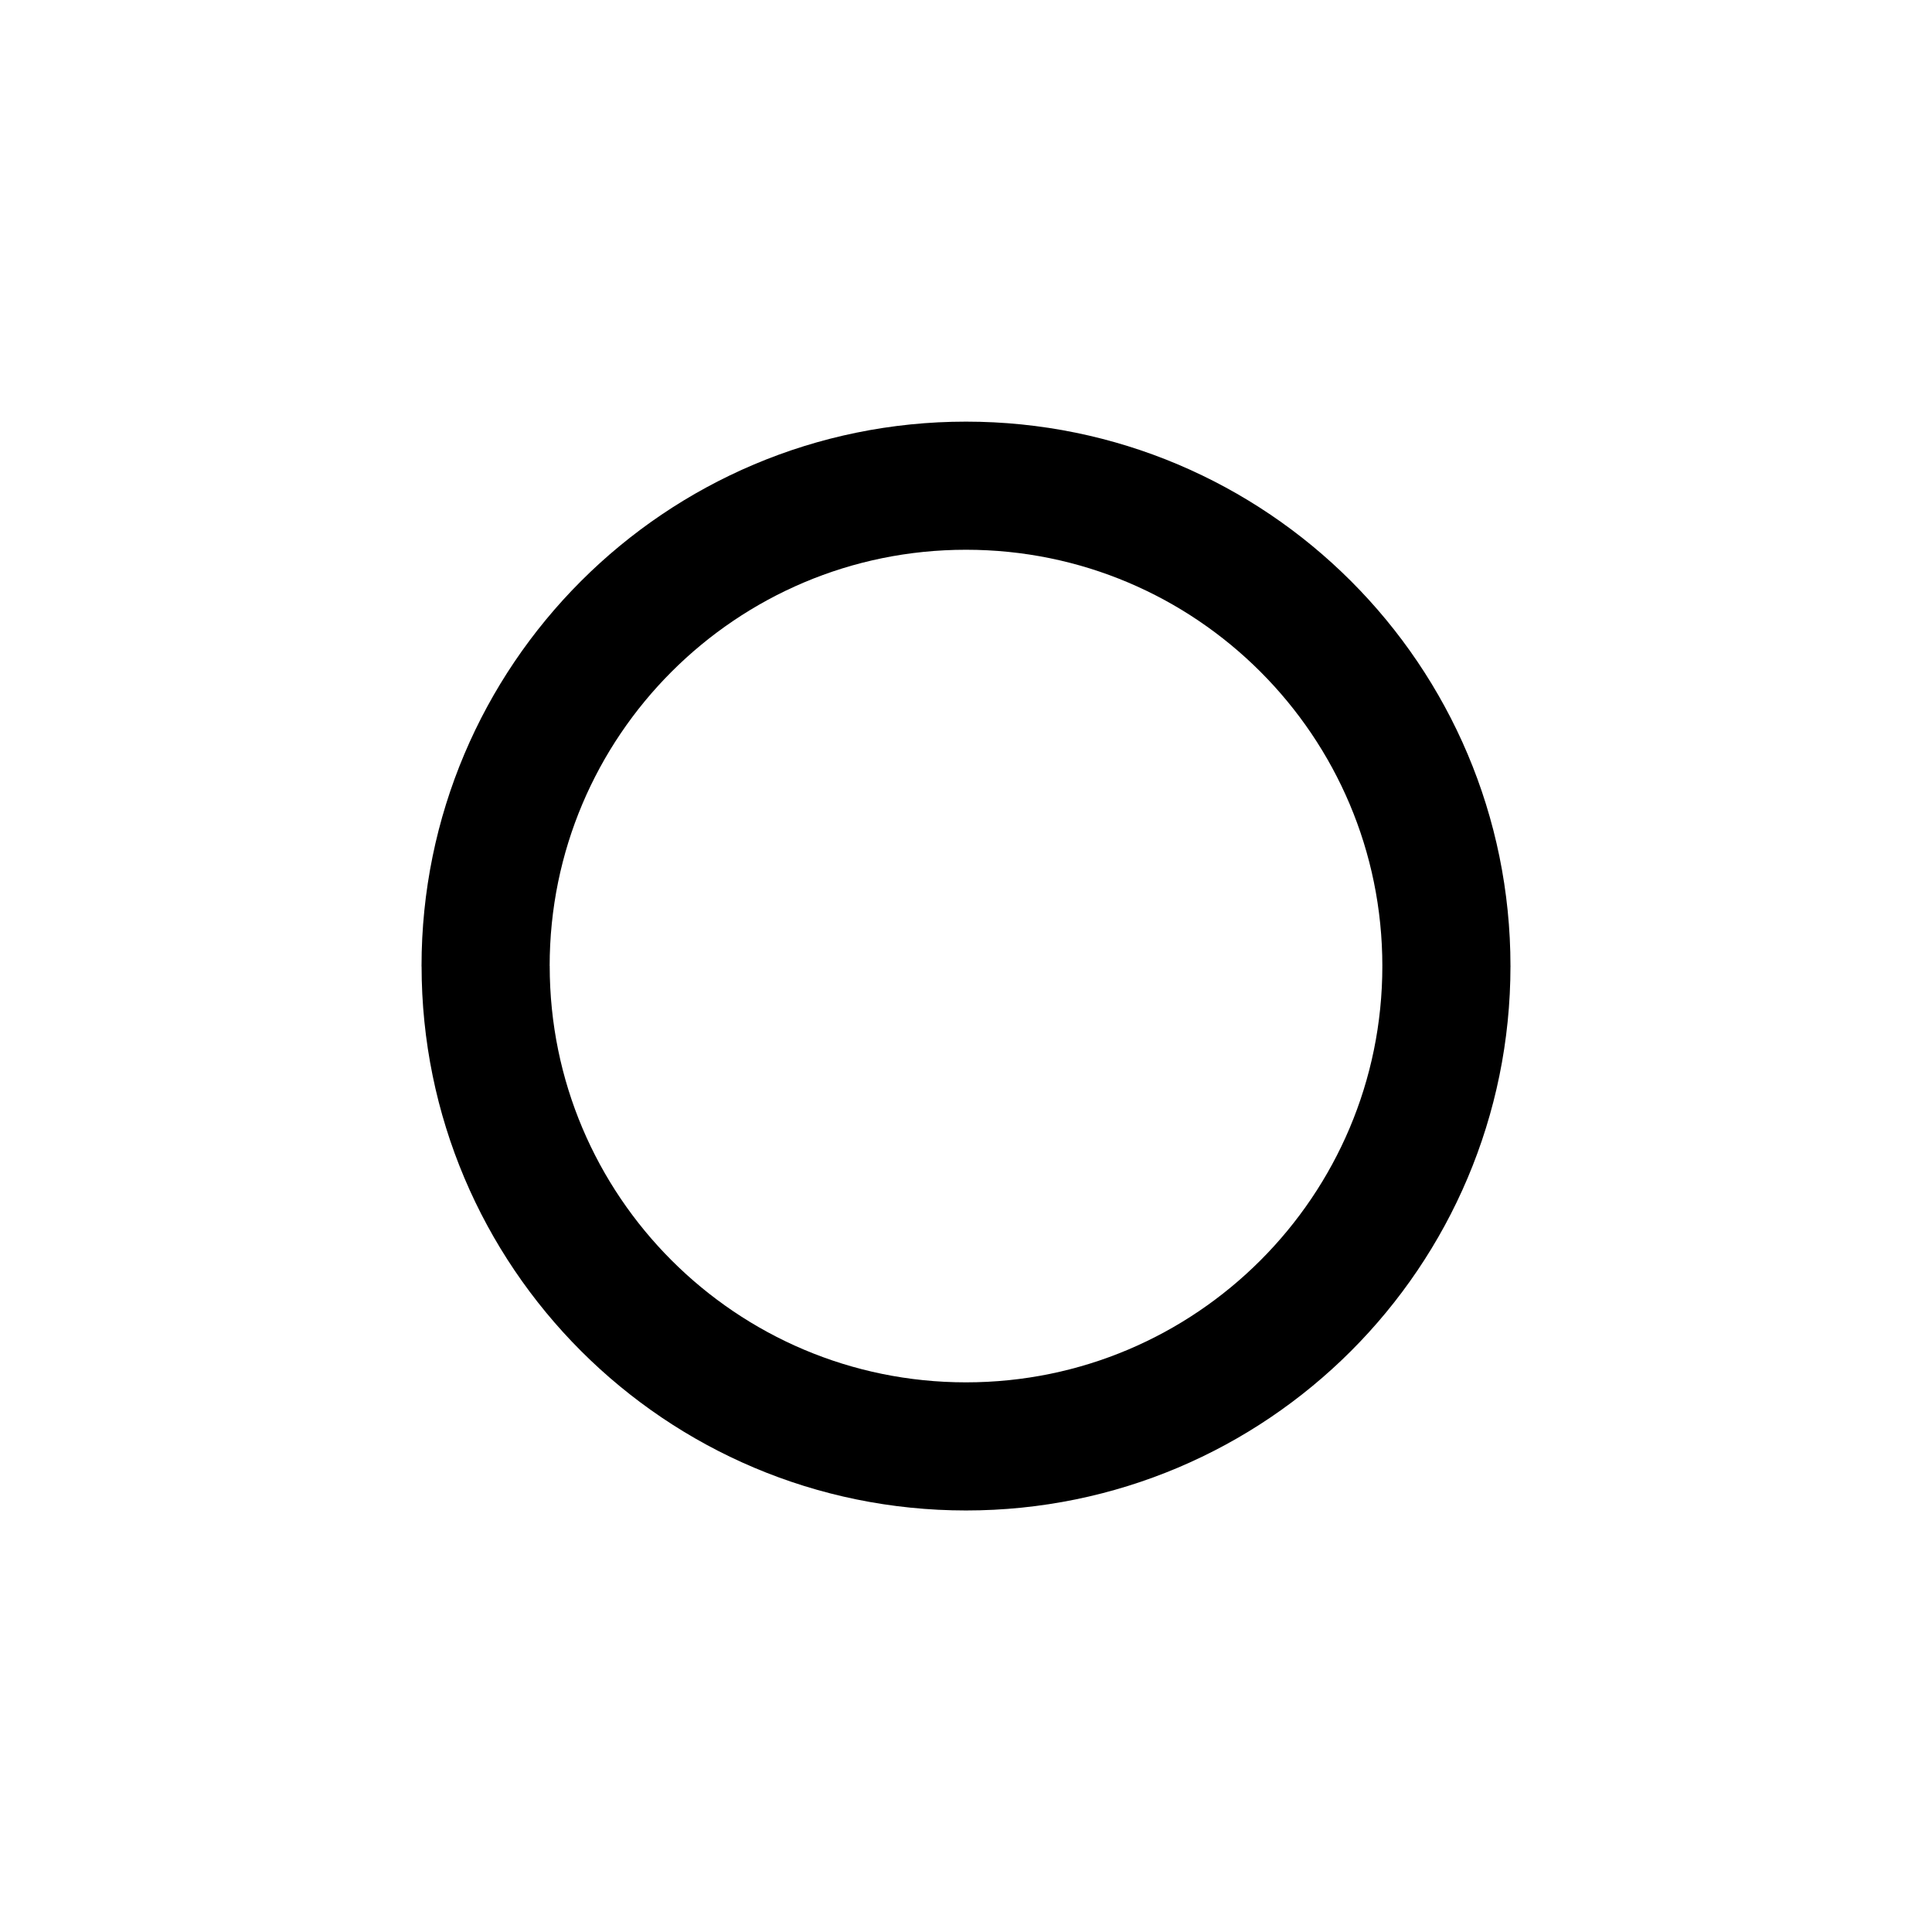
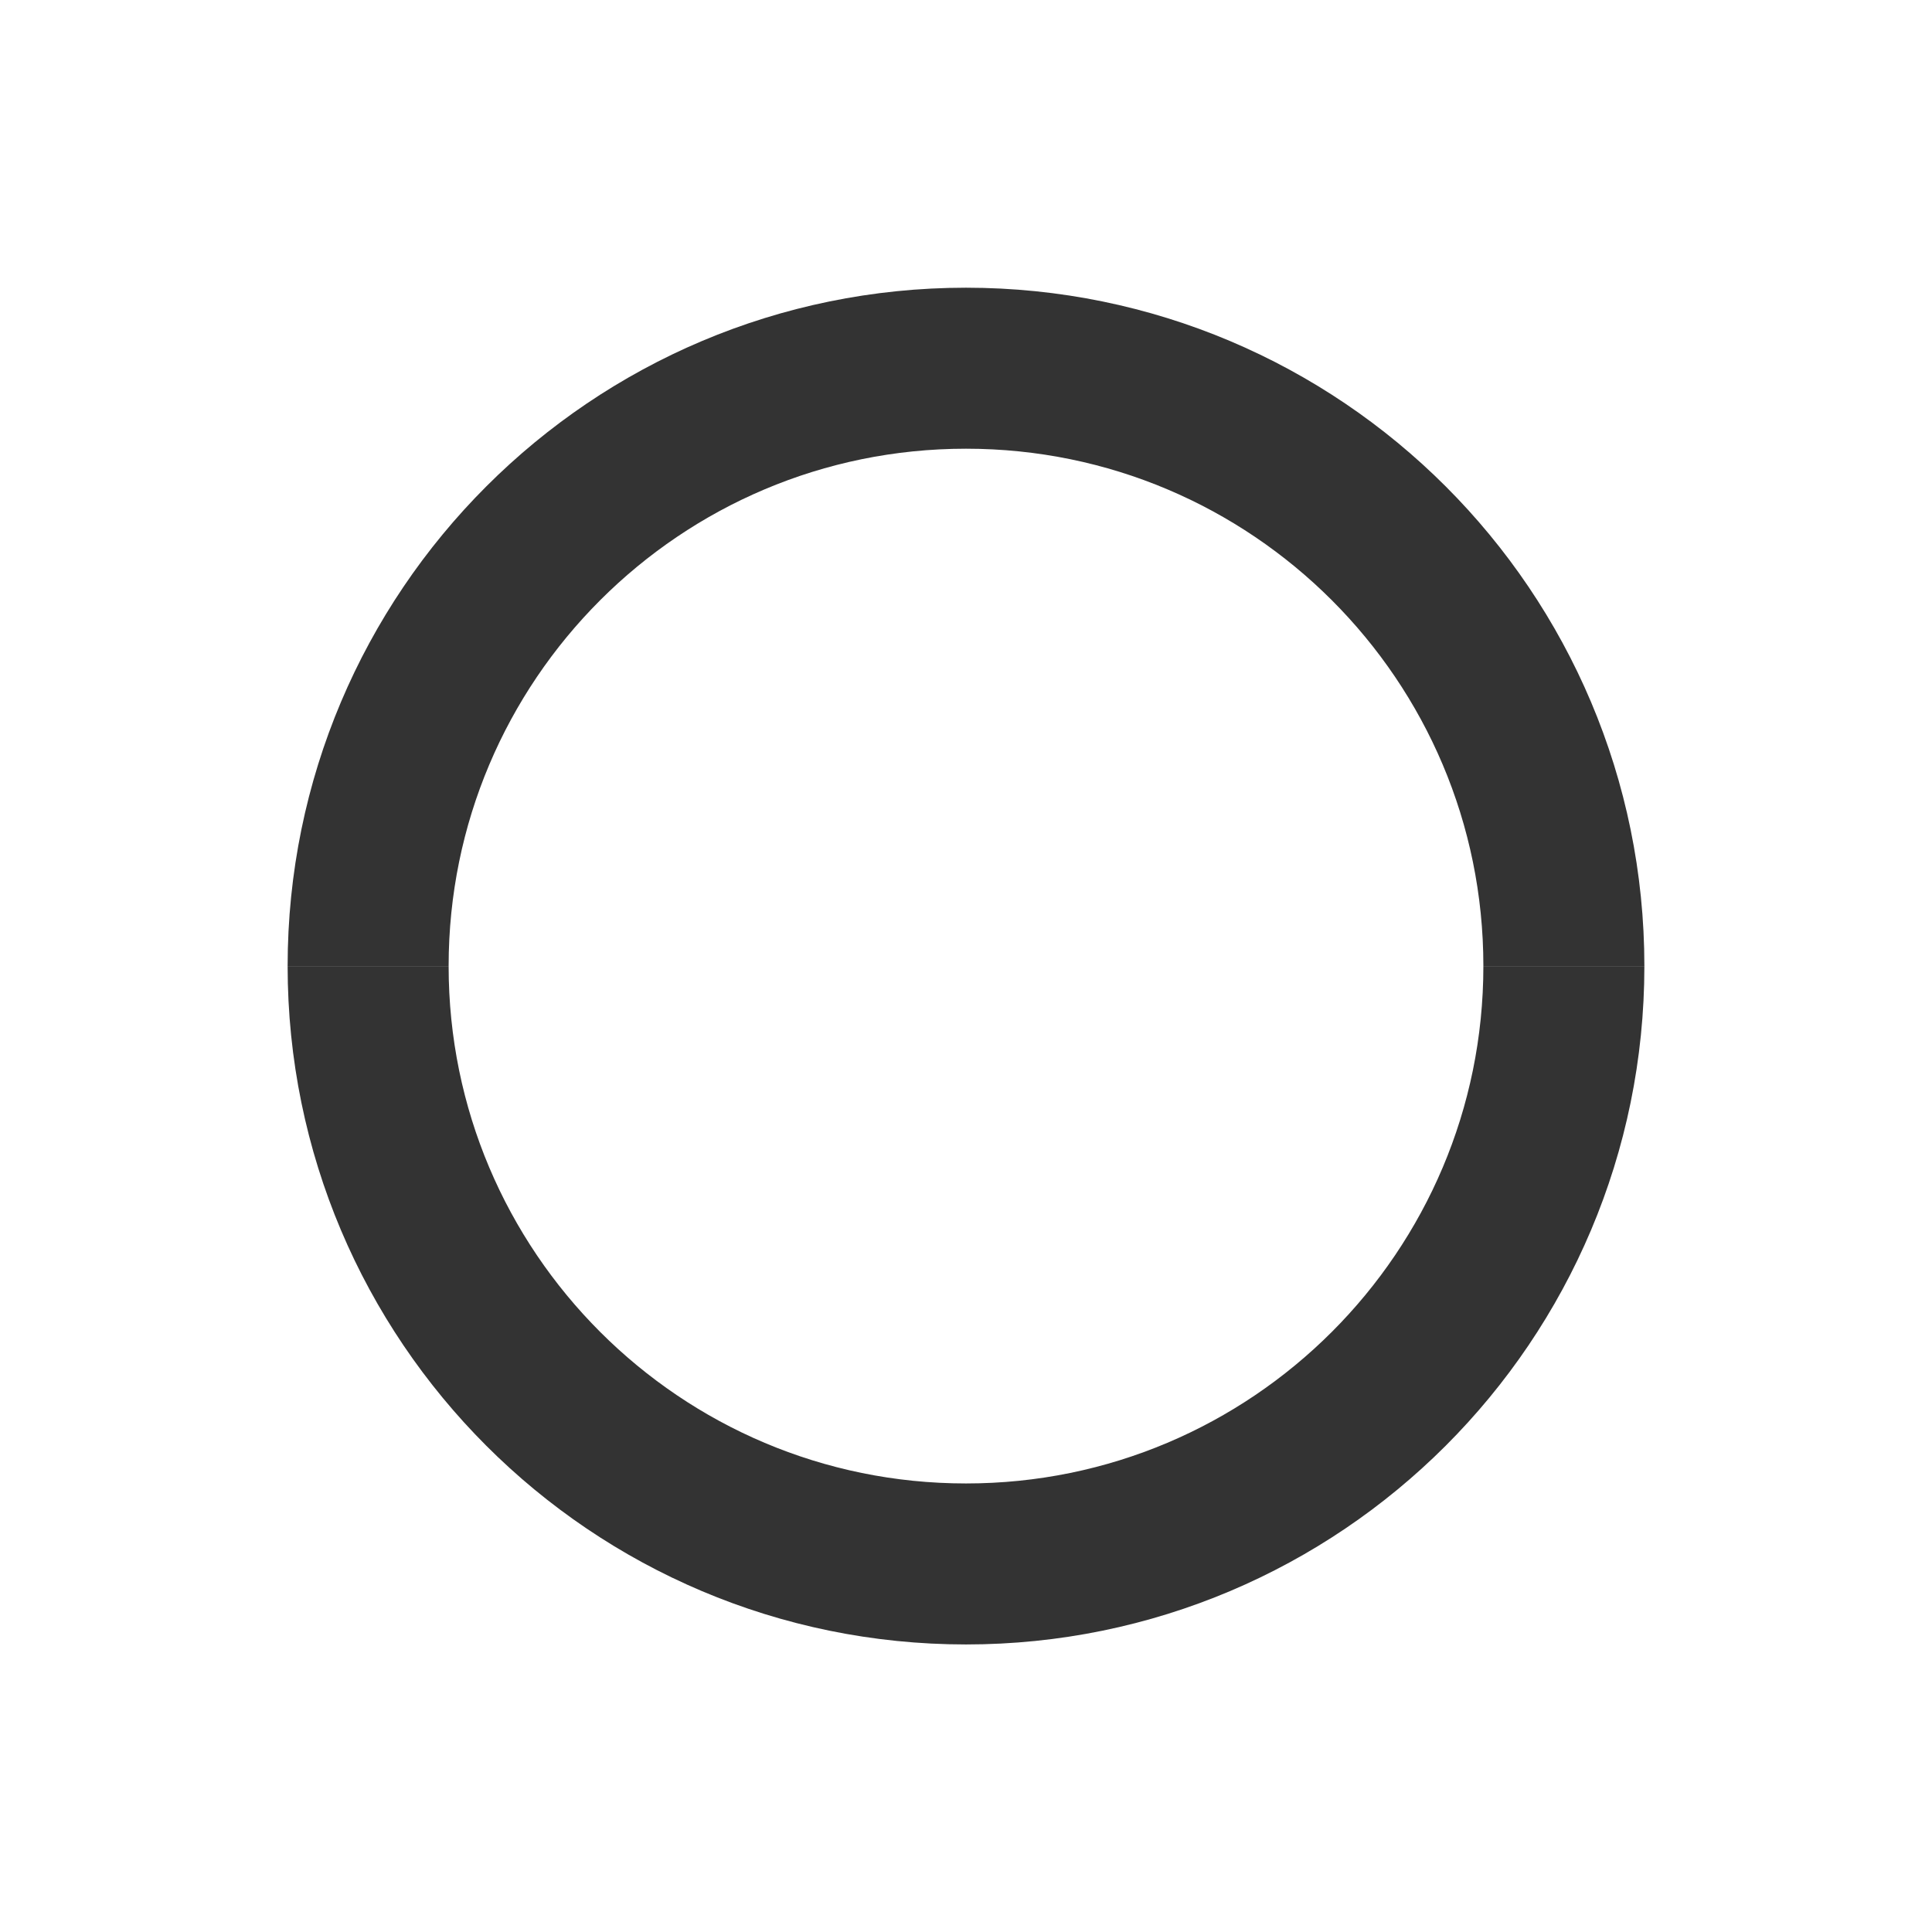
- <svg xmlns="http://www.w3.org/2000/svg" width="100%" height="100%" viewBox="0 0 38 38" fill="none">
-   <path d="M19 9.553C24.219 9.553 28.449 13.784 28.449 19.002" stroke="currentColor" stroke-width="2.52" />
-   <path d="M9.551 19.002C9.551 13.784 13.781 9.553 19 9.553" stroke="currentColor" stroke-width="2.52" />
-   <path d="M19.001 28.449C13.782 28.449 9.552 24.219 9.552 19" stroke="currentColor" stroke-width="2.52" />
-   <path d="M28.449 19C28.449 24.219 24.219 28.449 19 28.449" stroke="currentColor" stroke-width="2.52" />
+ <svg xmlns="http://www.w3.org/2000/svg" width="24" height="24" viewBox="0 0 24 24" fill="none">
+   <path d="M12 4.574C16.102 4.574 19.427 7.899 19.427 12.001" stroke="#333333" stroke-width="2" />
+   <path d="M4.573 12.001C4.573 7.899 7.898 4.574 12 4.574" stroke="#333333" stroke-width="2" />
+   <path d="M12 19.428C7.898 19.428 4.573 16.103 4.573 12.001" stroke="#333333" stroke-width="2" />
+   <path d="M19.427 12.001C19.427 16.103 16.101 19.428 12 19.428" stroke="#333333" stroke-width="2" />
</svg>
